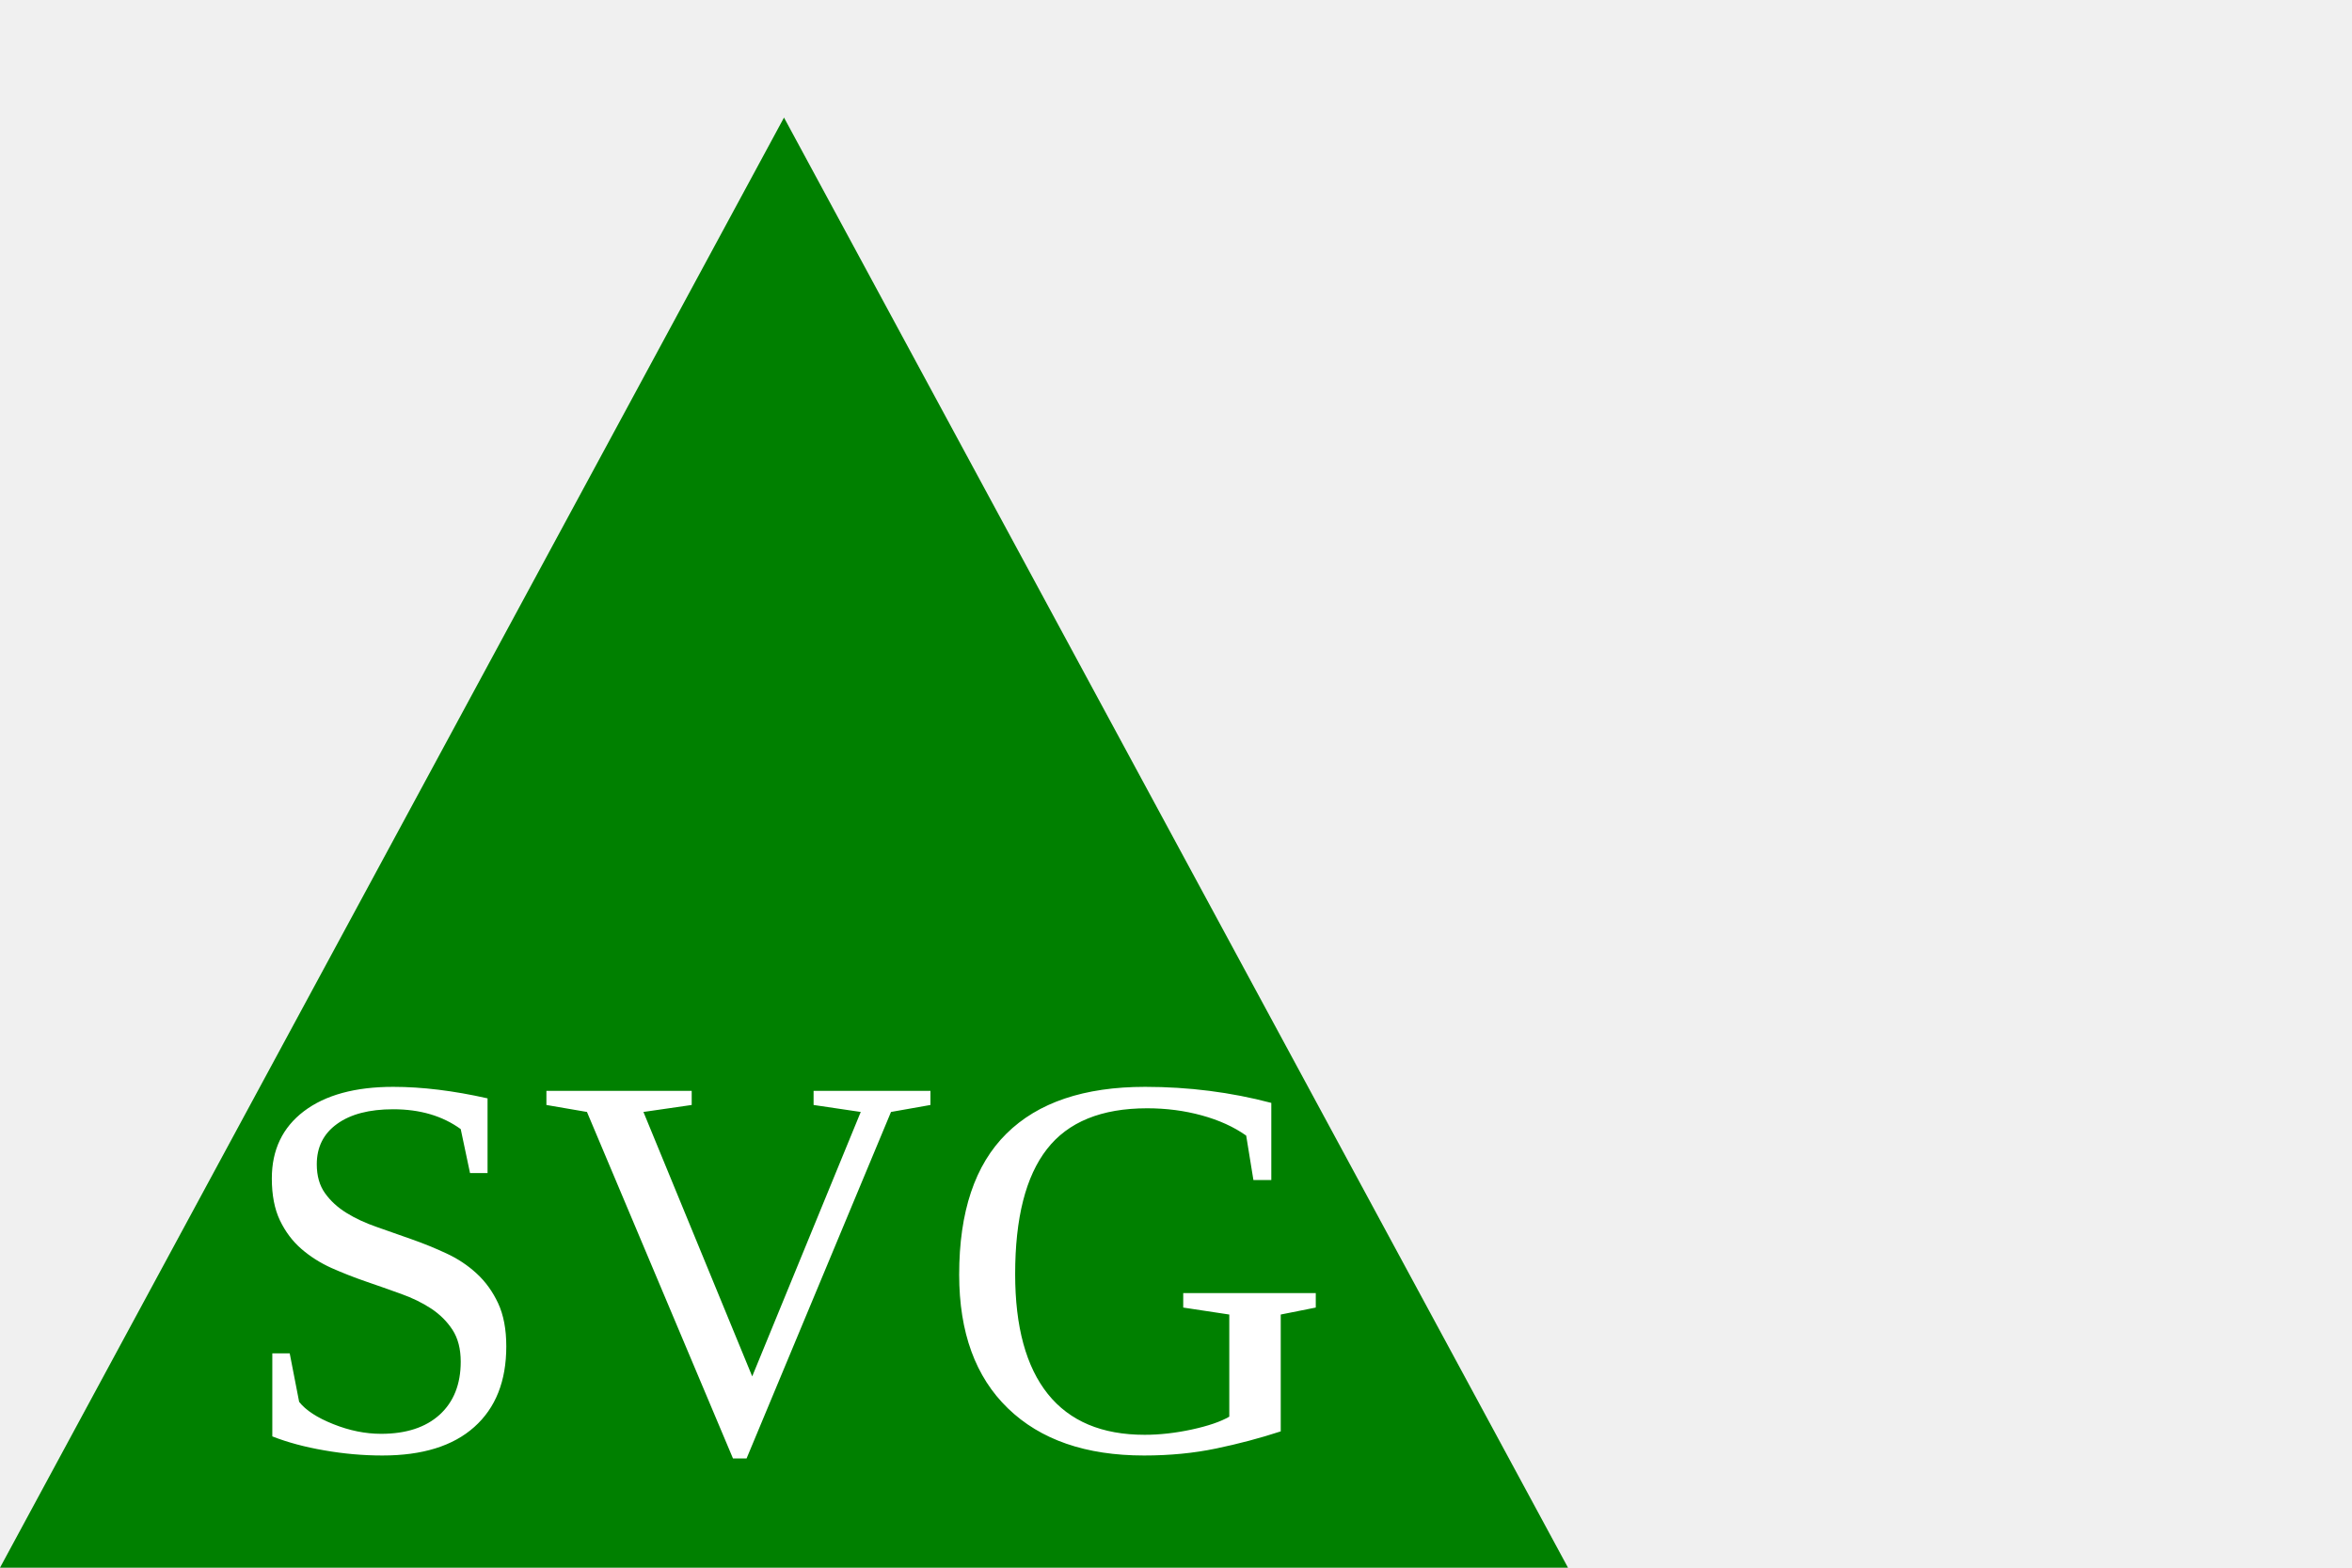
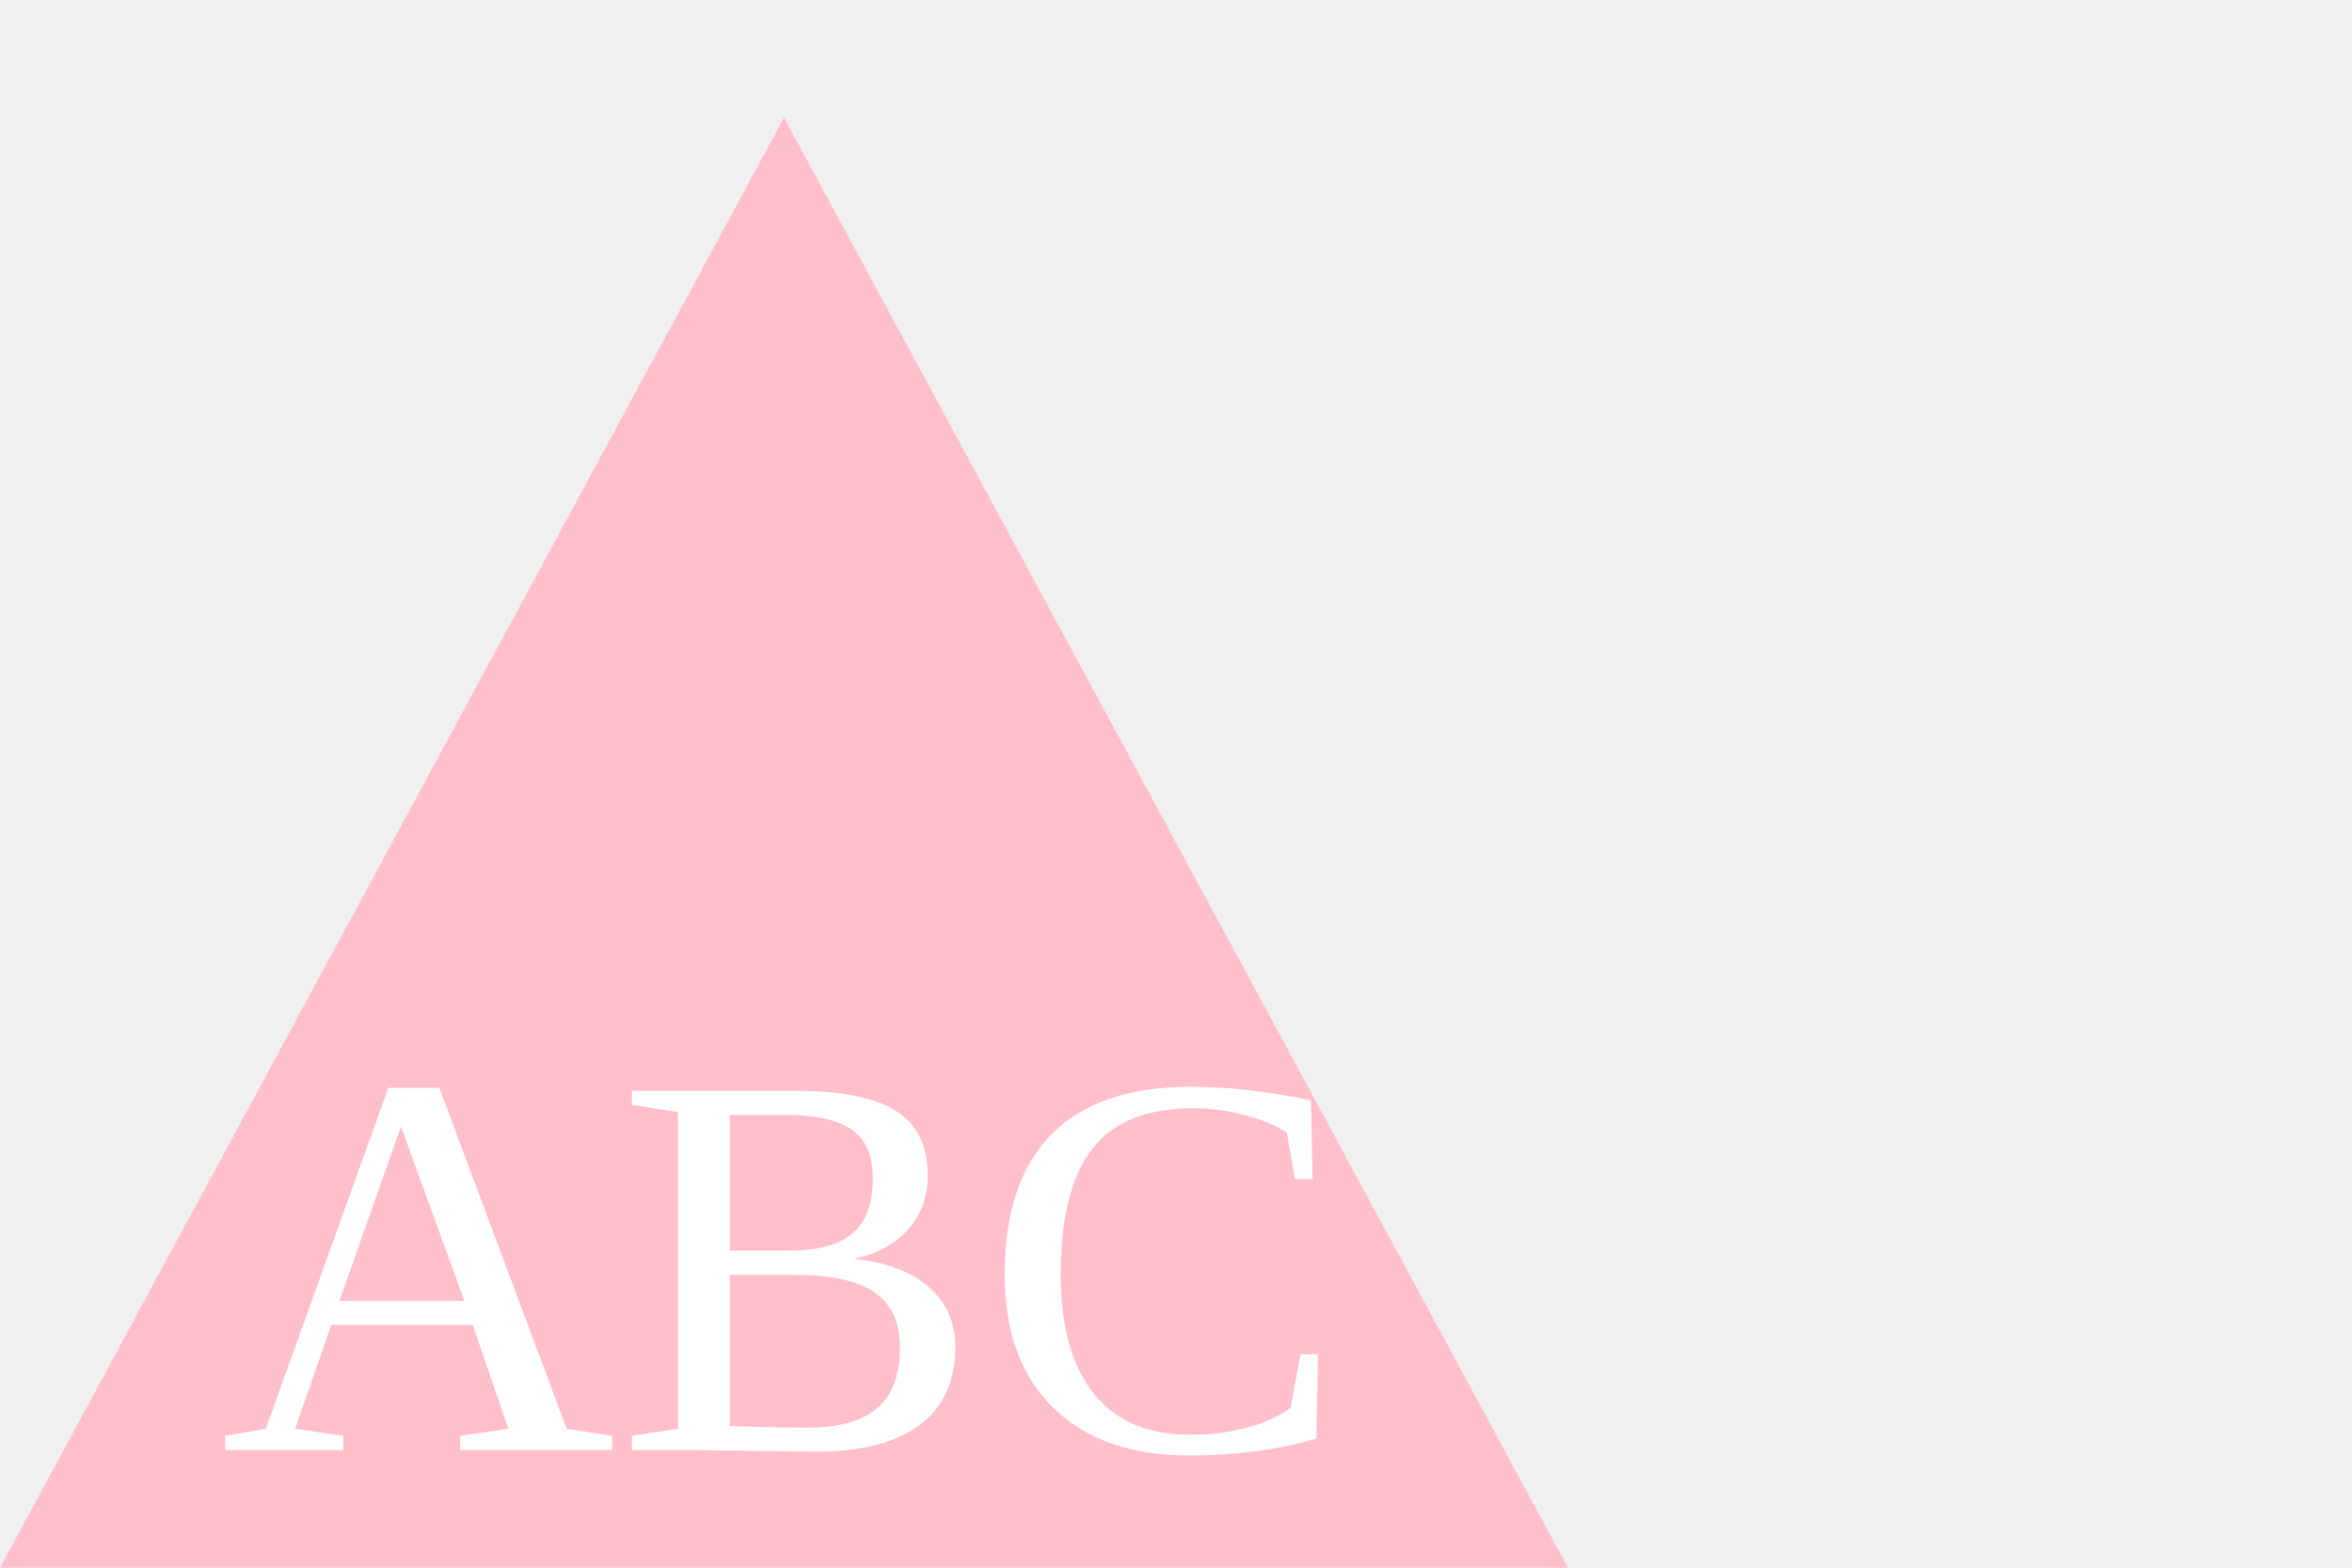
<svg xmlns="http://www.w3.org/2000/svg" version="1.1" width="300" height="200">
-   <polygon points="100, 15 200, 200 0, 200" fill="green" />
-   <text x="100" y="185" font-size="70" text-anchor="middle" fill="white">SVG</text>
+   <polygon points="100, 15 200, 200 0, 200" fill="pink" />
+   <text x="100" y="185" font-size="70" text-anchor="middle" fill="#ffffff">ABC</text>
</svg>
